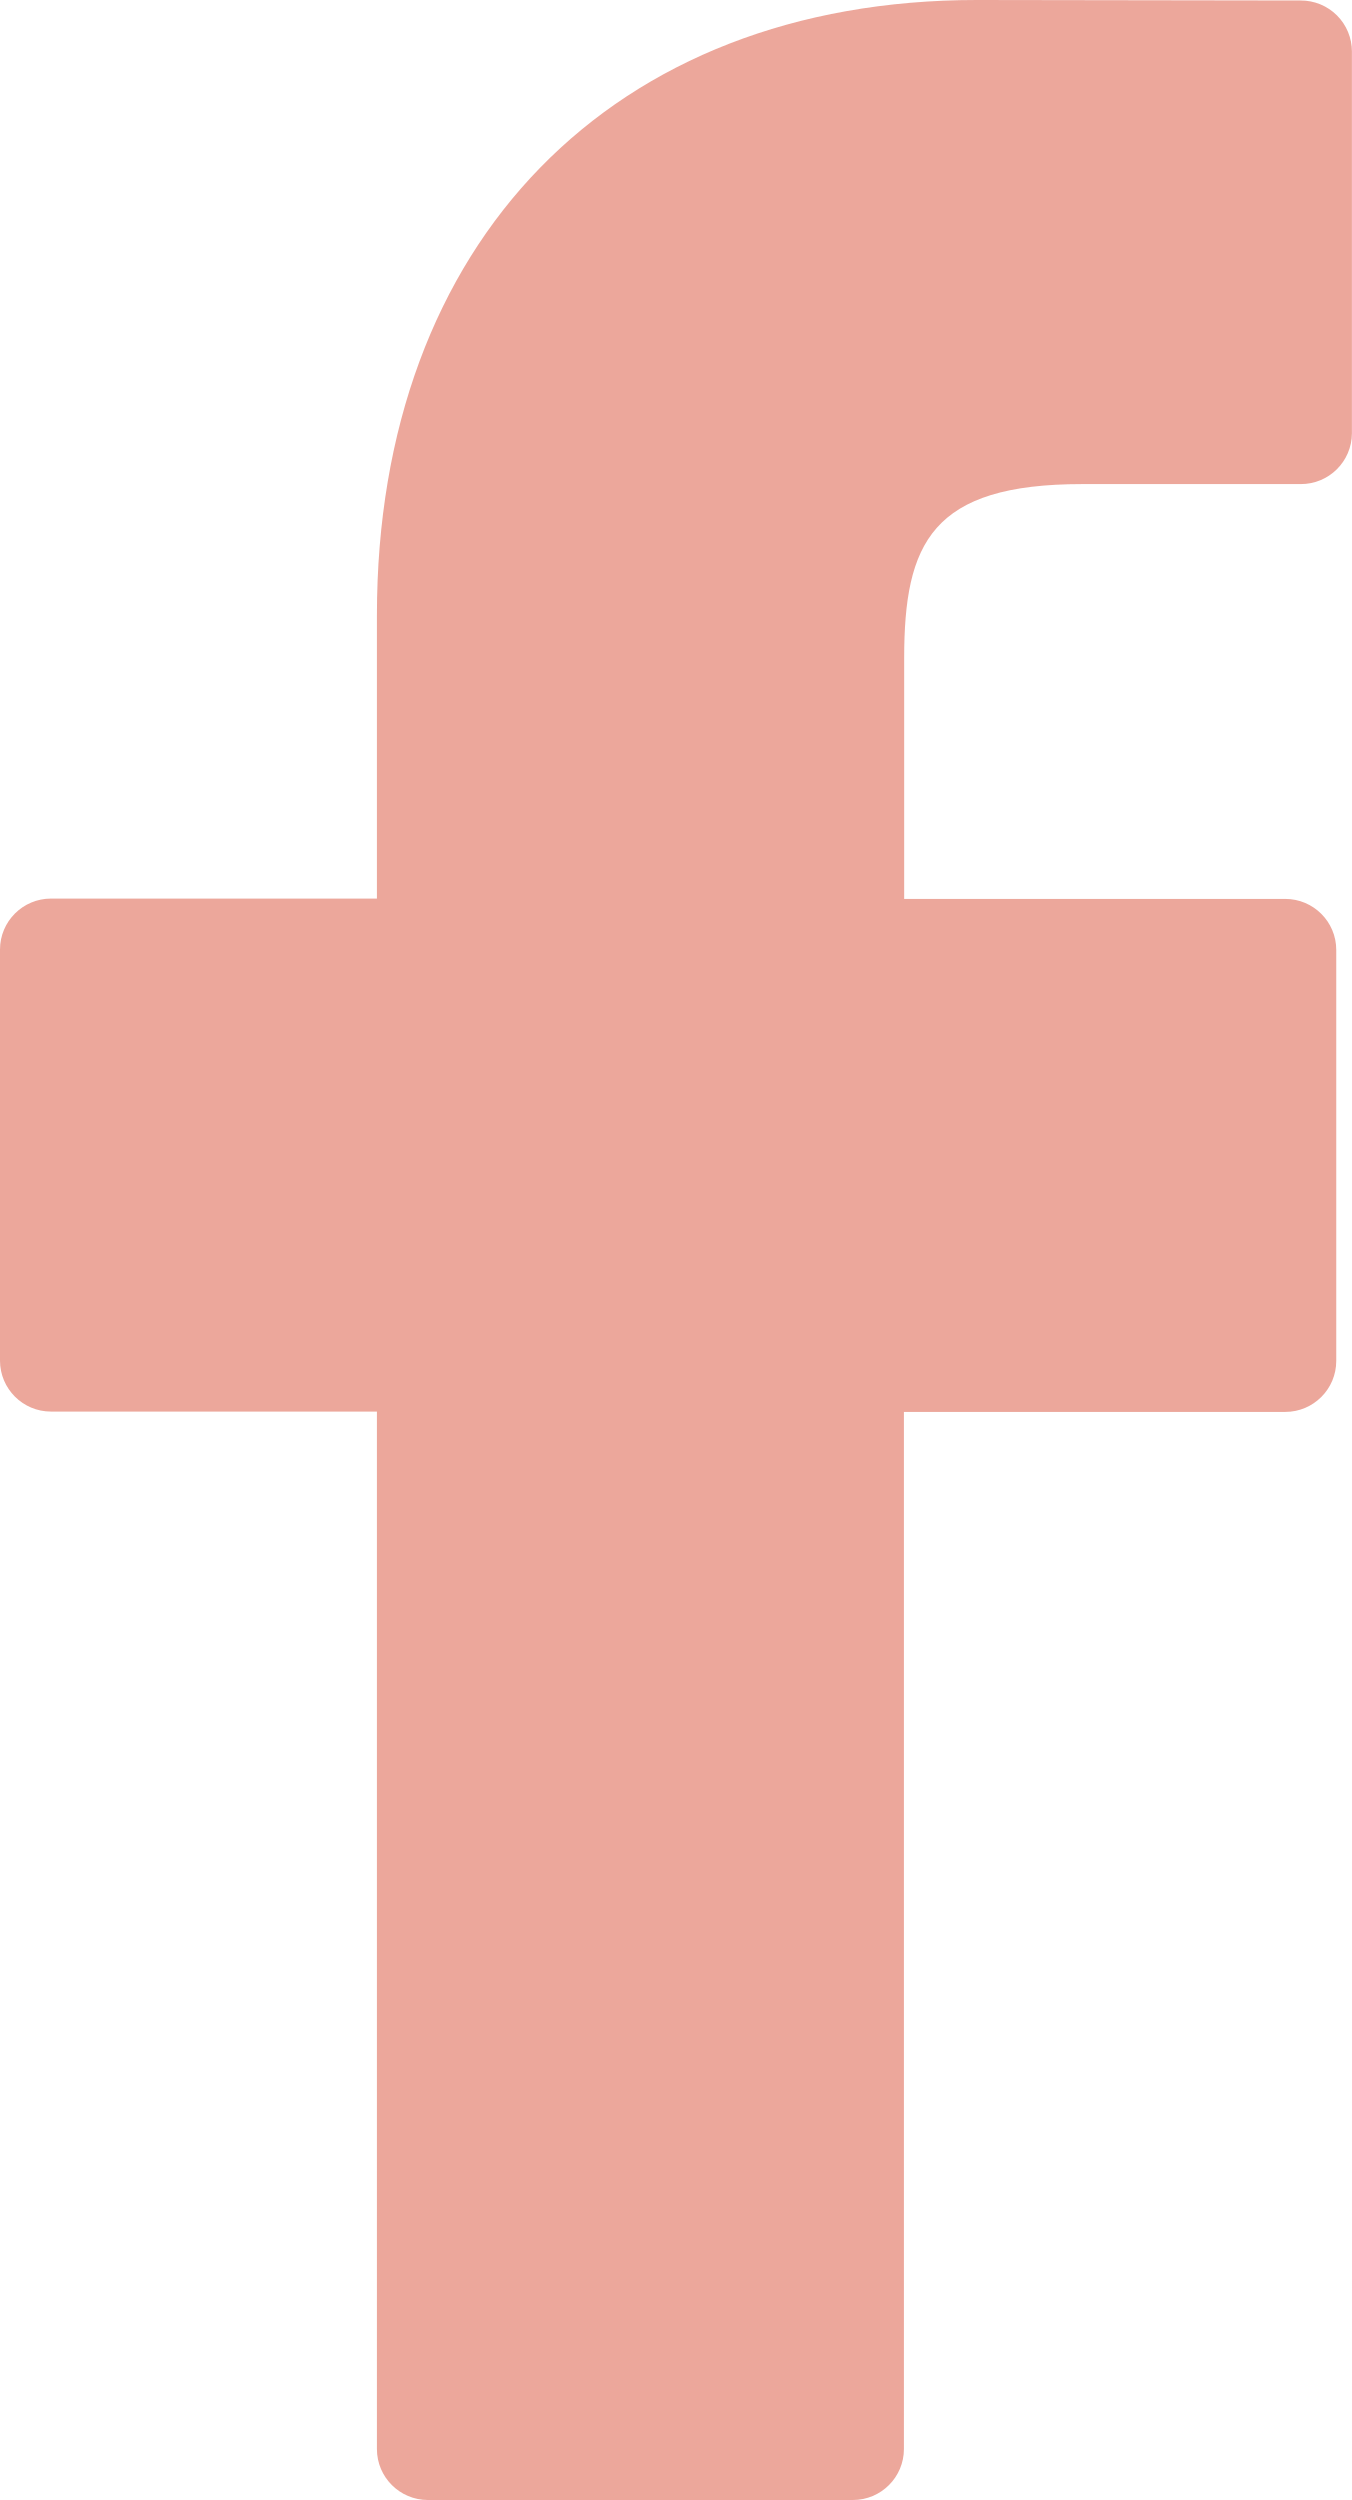
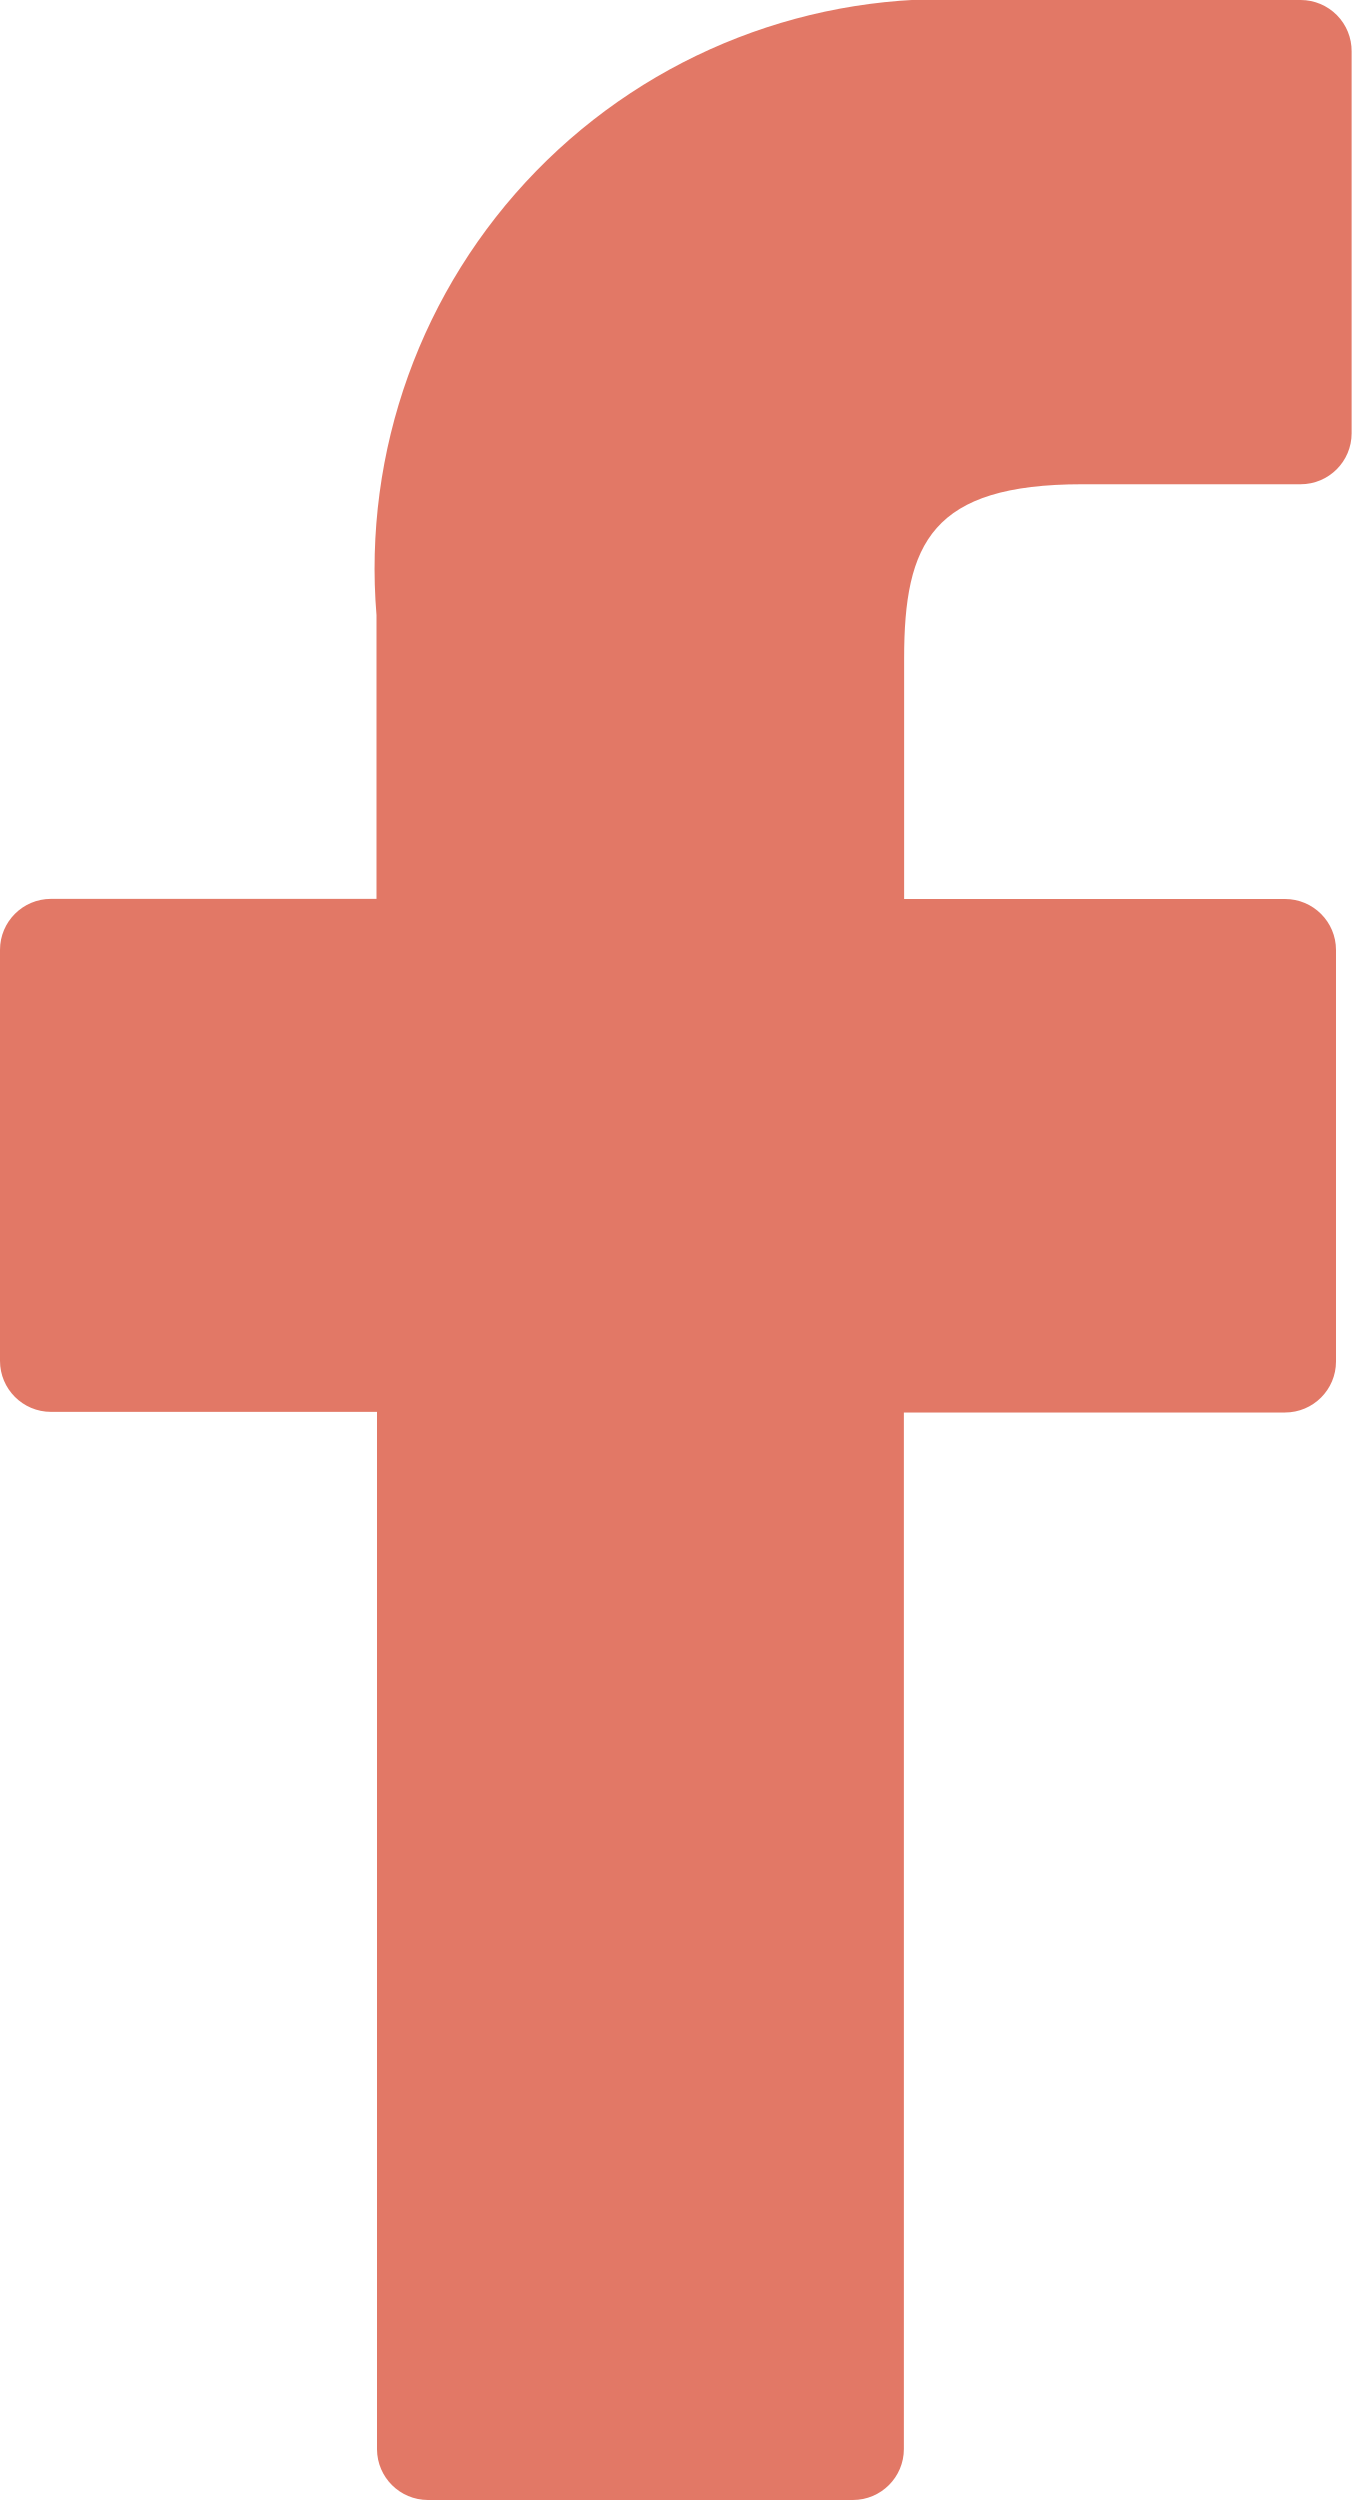
- <svg xmlns="http://www.w3.org/2000/svg" width="16.219" height="30" viewBox="0 0 16.219 30">
-   <g id="facebook-logo" opacity="0.653">
-     <path id="Path_63" data-name="Path 63" d="M37.686.006,33.8,0c-4.371,0-7.2,2.9-7.2,7.383v3.4H22.689a.612.612,0,0,0-.612.612v4.932a.612.612,0,0,0,.612.612H26.6V29.388a.612.612,0,0,0,.612.612h5.1a.612.612,0,0,0,.612-.612V16.943H37.5a.612.612,0,0,0,.612-.612l0-4.932a.612.612,0,0,0-.612-.612H32.927V7.9c0-1.387.331-2.091,2.137-2.091h2.621A.612.612,0,0,0,38.3,5.2V.618A.612.612,0,0,0,37.686.006Z" transform="translate(-22.077)" fill="#e27866" />
-   </g>
+ <svg xmlns="http://www.w3.org/2000/svg" id="facebook-logo" width="10.813" height="20" viewBox="0 0 10.813 20">
+   <path id="Path_63" data-name="Path 63" d="M32.483,0,29.889,0a4.555,4.555,0,0,0-4.8,4.922V7.191H22.485a.408.408,0,0,0-.408.408v3.288a.408.408,0,0,0,.408.408h2.608v8.3A.408.408,0,0,0,25.5,20h3.4a.408.408,0,0,0,.408-.408V11.3h3.049a.408.408,0,0,0,.408-.408V7.6a.408.408,0,0,0-.408-.408H29.31V5.268c0-.925.22-1.394,1.425-1.394h1.747a.408.408,0,0,0,.408-.408V.412A.408.408,0,0,0,32.483,0Z" transform="translate(-22.077)" fill="#e27866" />
</svg>
